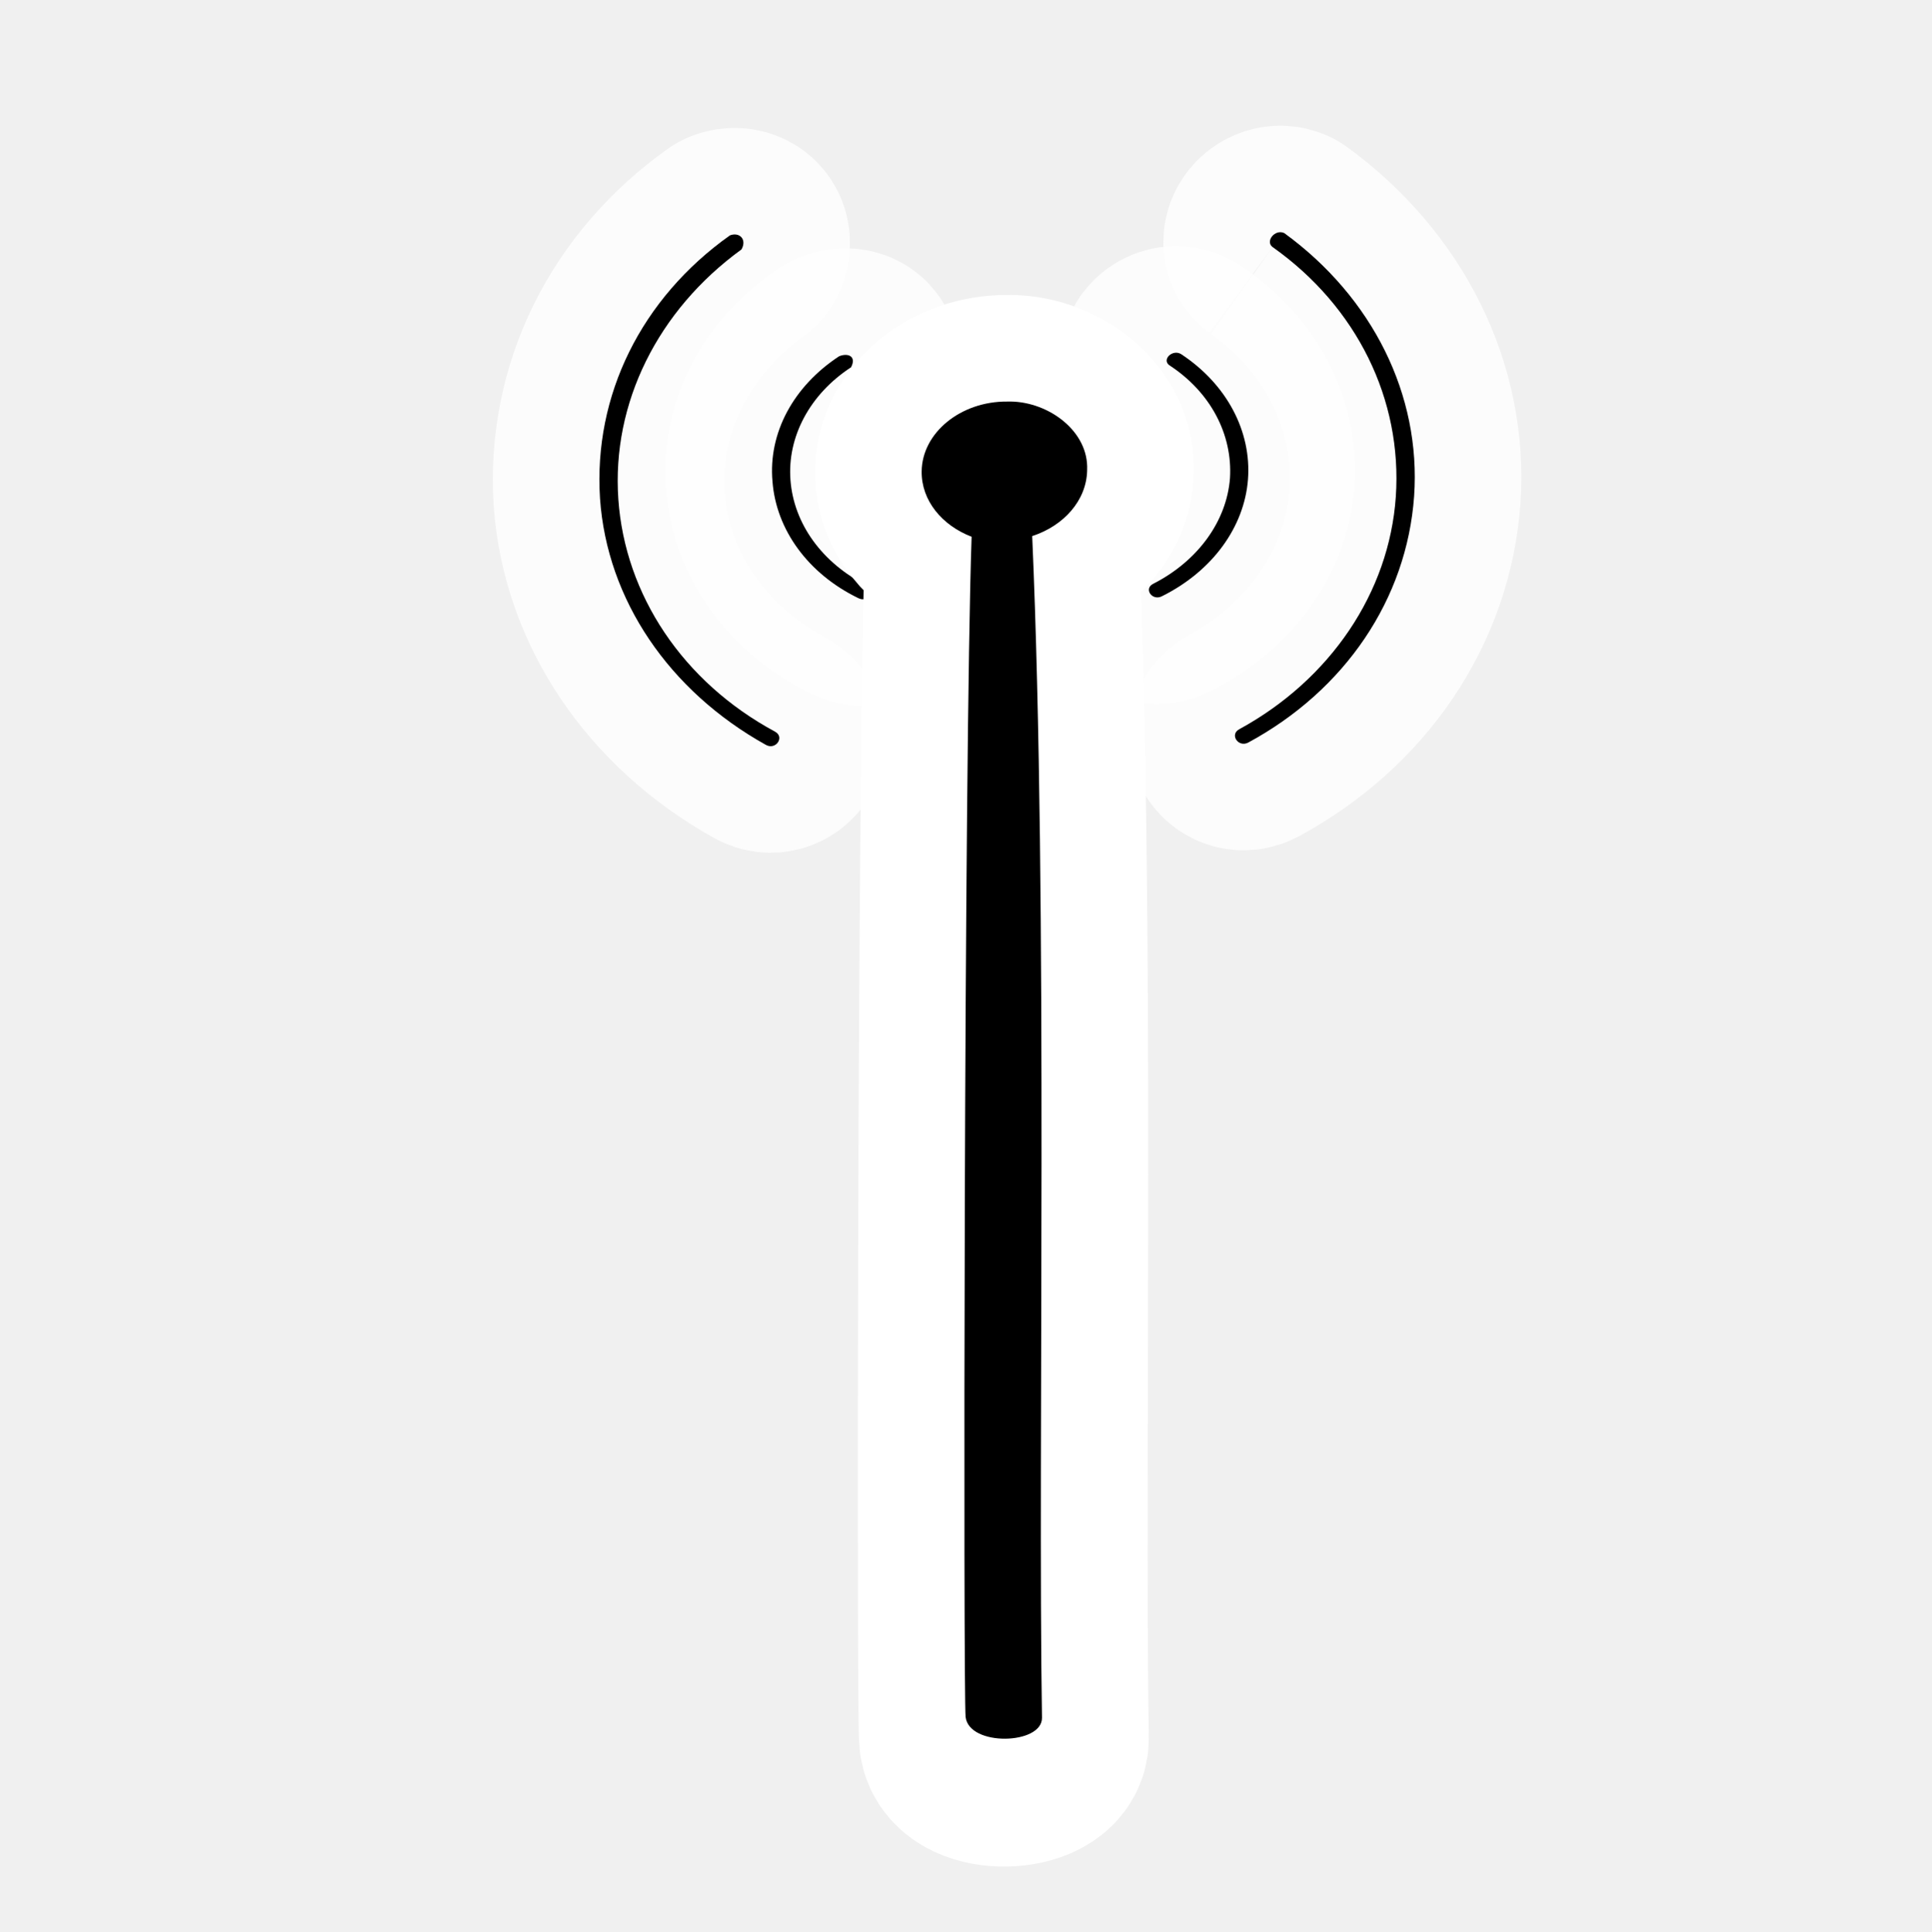
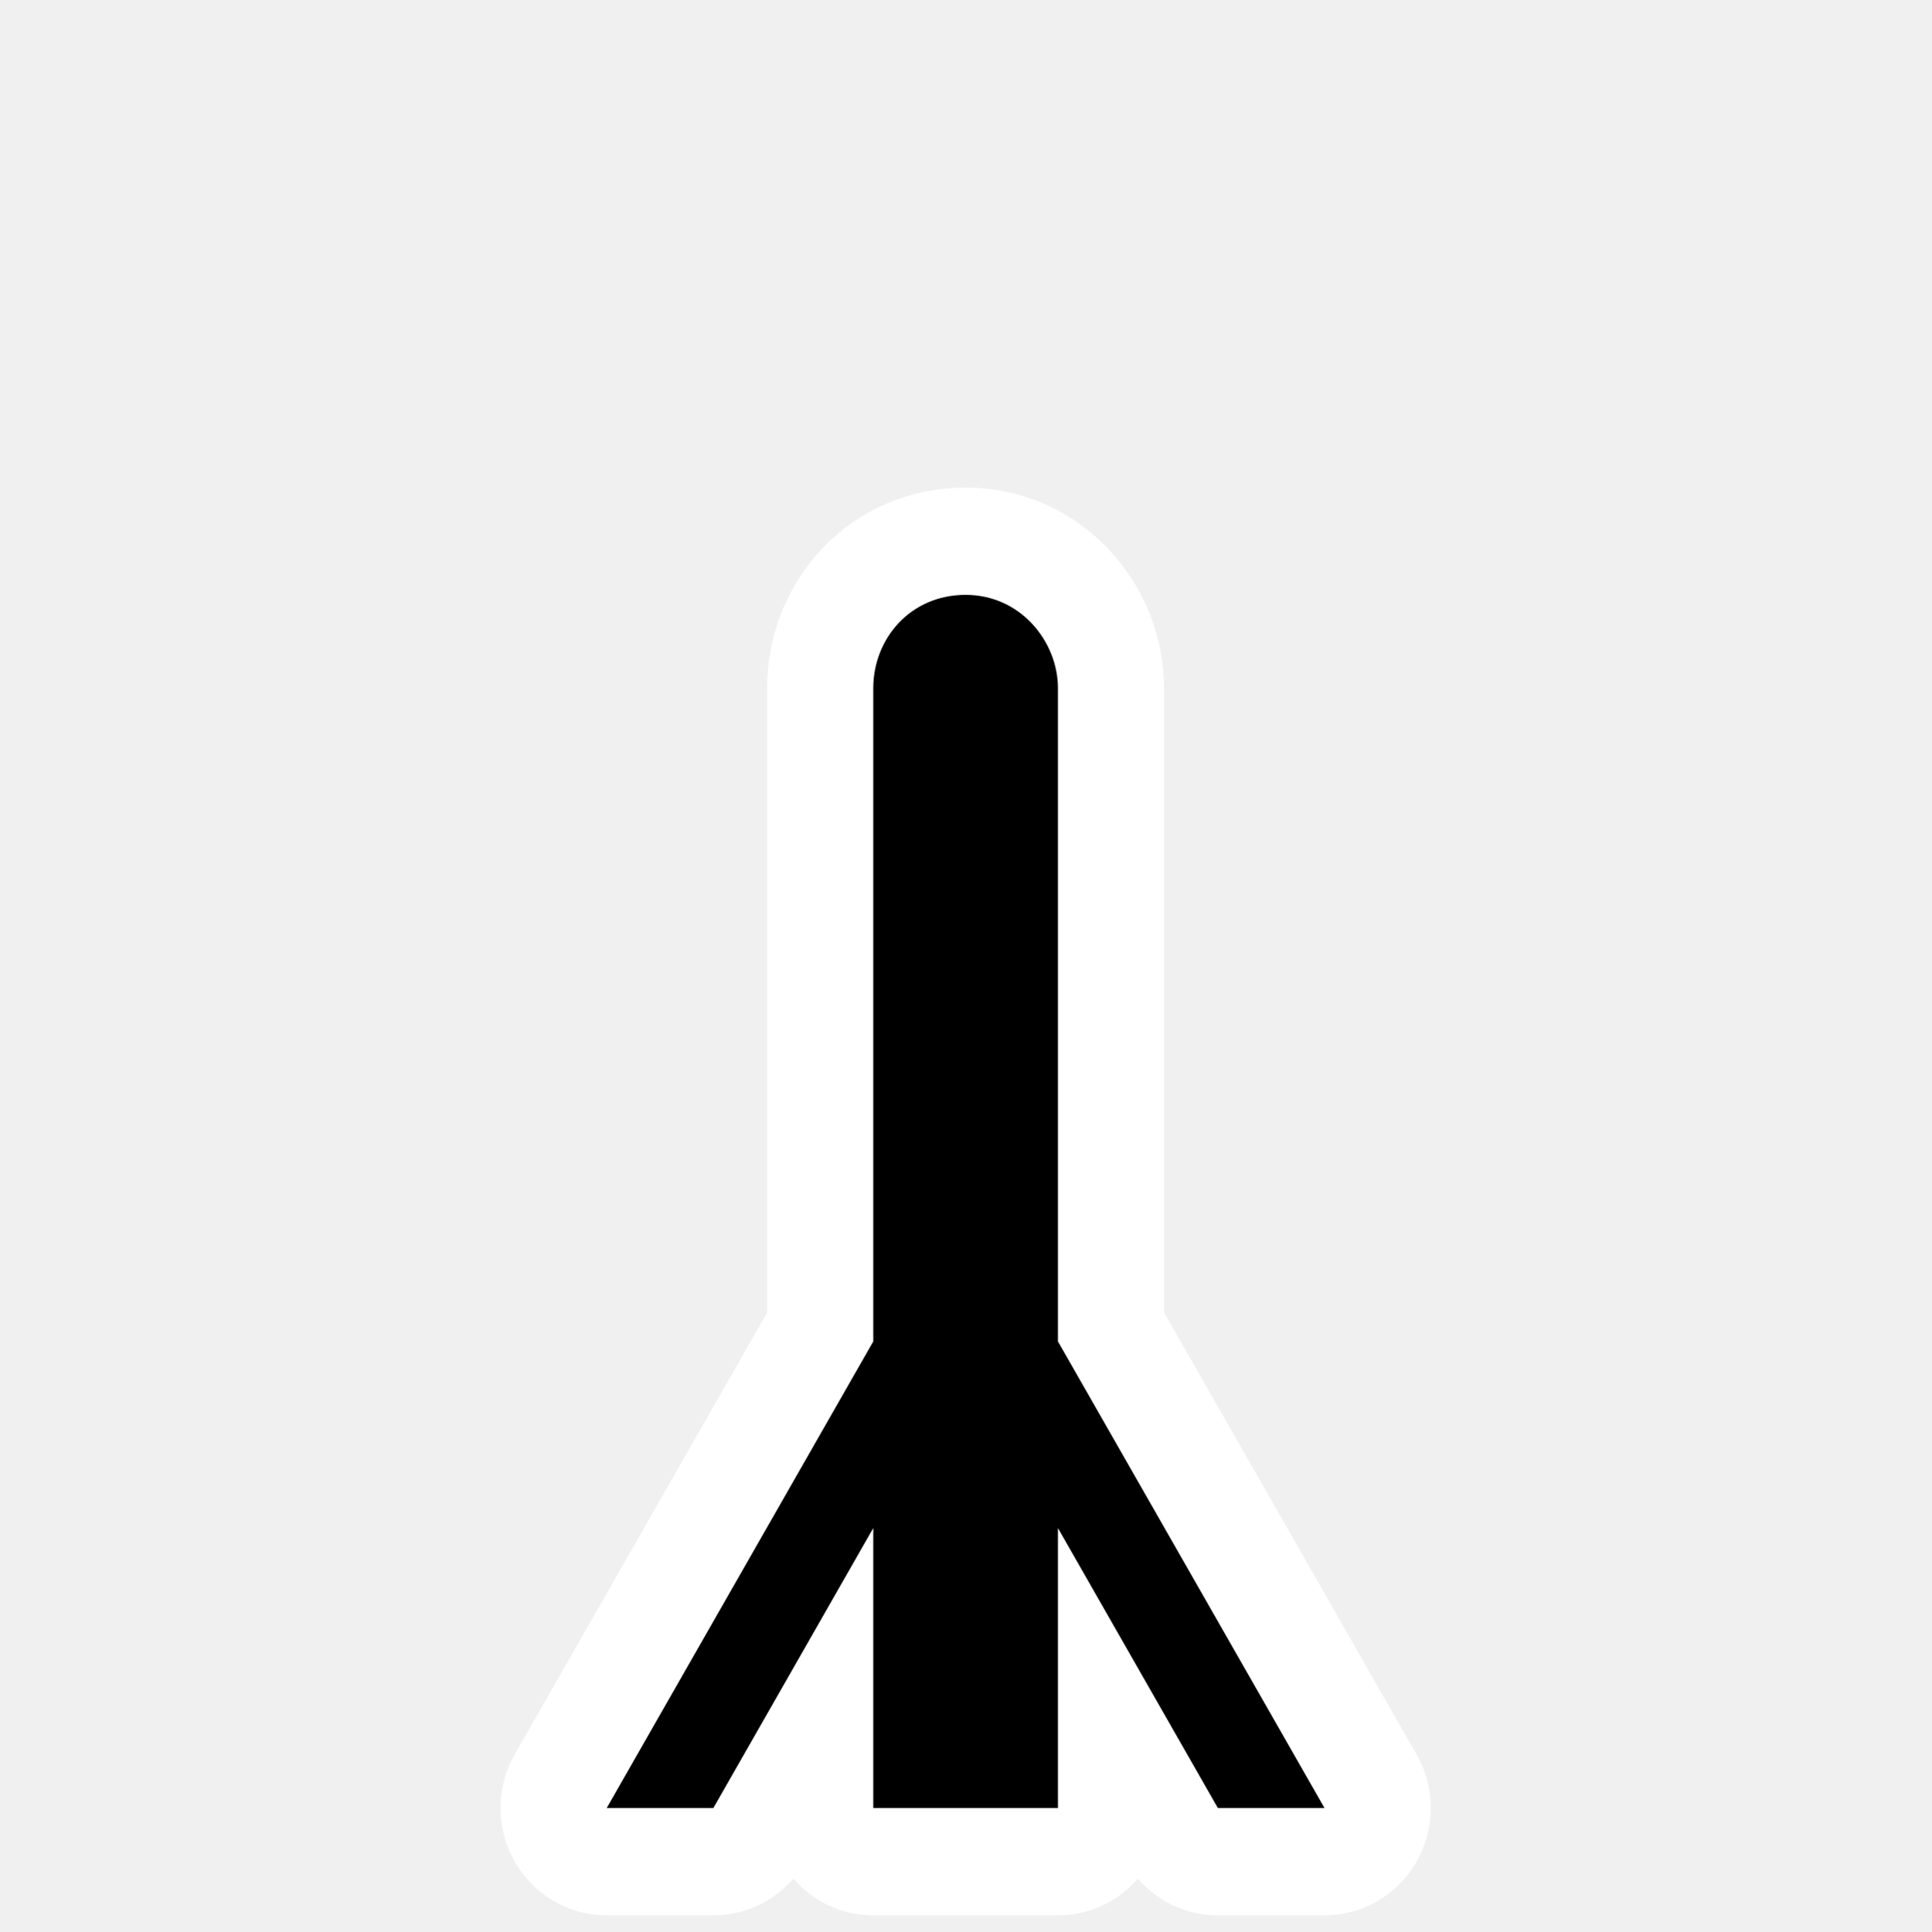
- <svg xmlns="http://www.w3.org/2000/svg" width="100%" height="100%" viewBox="0 0 580 580" version="1.1" xml:space="preserve" style="fill-rule:evenodd;clip-rule:evenodd;stroke-linejoin:round;">
-   <path id="path4165" d="M382.2,74.2C407.5,92.1 421.2,120 419.2,149.2C417.2,178 399.5,204.1 372.2,219C369.2,220.6 371.9,224.6 374.9,223C403.9,207.3 422.5,180 424.7,149C426.8,118.6 412.2,89.3 385.7,70C382.9,68.7 379.9,72.5 382.2,74.2" style="fill:none;stroke:white;stroke-opacity:0.8;stroke-width:64px;" />
-   <path id="path4167" d="M180.2,149.7C182.3,180.1 200.9,207.5 230,223.7C233,225.4 235.8,221.3 232.7,219.7C205.1,204.8 187.7,178.7 185.7,149.9C183.7,121.1 197.5,93.2 222.7,74.9C224.4,71.8 222,69.6 219.2,70.7C192.6,89.6 178.2,118.7 180.2,149.7Z" style="fill:none;stroke:white;stroke-opacity:0.8;stroke-width:64px;" />
-   <path id="path4169" d="M369.4,143.6C368.4,156.6 359.7,168.5 346.4,175.3C343.3,176.8 346.1,180.7 349.1,179C364.1,171.5 373.7,158.3 374.8,144C375.9,129.5 368.4,115.4 354.8,106.4C352.2,104.7 348.8,108 351.2,109.7C363.6,117.8 370.2,130.5 369.4,143.6Z" style="fill:none;stroke:white;stroke-opacity:0.8;stroke-width:64px;" />
-   <path id="path4171" d="M232,144.6C233.1,159.1 242.7,172.3 257.7,179.6C260.7,181.2 263.5,177.4 260.4,175.9C246.9,169.1 238.4,157.3 237.4,144.2C236.4,131.2 243.2,118.4 255.6,110.3C257.3,107 254.7,105.9 252,107C238.3,116 230.7,130 232,144.6Z" style="fill:none;stroke:white;stroke-opacity:0.8;stroke-width:64px;" />
-   <path id="path4154" d="M382.2,74.2C407.5,92.1 421.2,120 419.2,149.2C417.2,178 399.5,204.1 372.2,219C369.2,220.6 371.9,224.6 374.9,223C403.9,207.3 422.5,180 424.7,149C426.8,118.6 412.2,89.3 385.7,70C382.9,68.7 379.9,72.5 382.2,74.2" style="fill-rule:nonzero;" />
-   <path id="path4152" d="M180.2,149.7C182.3,180.1 200.9,207.5 230,223.7C233,225.4 235.8,221.3 232.7,219.7C205.1,204.8 187.7,178.7 185.7,149.9C183.7,121.1 197.5,93.2 222.7,74.9C224.4,71.8 222,69.6 219.2,70.7C192.6,89.6 178.2,118.7 180.2,149.7Z" style="fill-rule:nonzero;" />
-   <path id="path4150" d="M369.4,143.6C368.4,156.6 359.7,168.5 346.4,175.3C343.3,176.8 346.1,180.7 349.1,179C364.1,171.5 373.7,158.3 374.8,144C375.9,129.5 368.4,115.4 354.8,106.4C352.2,104.7 348.8,108 351.2,109.7C363.6,117.8 370.2,130.5 369.4,143.6Z" style="fill-rule:nonzero;" />
-   <path id="path4148" d="M232,144.6C233.1,159.1 242.7,172.3 257.7,179.6C260.7,181.2 263.5,177.4 260.4,175.9C246.9,169.1 238.4,157.3 237.4,144.2C236.4,131.2 243.2,118.4 255.6,110.3C257.3,107 254.7,105.9 252,107C238.3,116 230.7,130 232,144.6Z" style="fill-rule:nonzero;" />
-   <path id="path4146" d="M303.563,120.59C303.191,120.584 302.82,120.587 302.449,120.6C288.499,120.5 276.901,130 276.801,141.6C276.701,150.3 282.901,157.799 291.801,161.199C289.483,228.708 289.289,516.075 290,522.18C291.042,531.131 313.14,530.308 313.011,522.18C311.719,440.866 314.847,272.025 310,161C319.5,157.9 326.3,150.301 326.5,141.301L326.5,141.199L326.5,141.1C326.984,129.571 315.08,120.765 303.563,120.59Z" style="fill-rule:nonzero;stroke:white;stroke-width:64px;stroke-miterlimit:1.414;" />
-   <path id="path41461" d="M303.563,120.59C303.191,120.584 302.82,120.587 302.449,120.6C288.499,120.5 276.901,130 276.801,141.6C276.701,150.3 282.901,157.799 291.801,161.199C289.483,228.708 289.289,509.554 290,515.659C291.042,524.61 313.066,524.019 312.937,515.89C311.645,434.576 314.847,272.025 310,161C319.5,157.9 326.3,150.301 326.5,141.301L326.5,141.199L326.5,141.1C326.984,129.571 315.08,120.765 303.563,120.59Z" style="fill-rule:nonzero;" />
+ <svg xmlns="http://www.w3.org/2000/svg" width="100%" height="100%" viewBox="0 0 580 580" version="1.1" xml:space="preserve" style="fill-rule:evenodd;clip-rule:evenodd;stroke-linejoin:round;stroke-miterlimit:1.414;">
+   <g id="mast" transform="matrix(27.7317,0,0,28.0271,95.8779,150.624)">
+     <path d="M7,1C6.402,1 6,1.469 6,2L6,9L3.113,14L4.268,14L6,11L6,14L8,14L8,11L9.732,14L10.887,14L8,9L8,2C8,1.504 7.598,1 7,1Z" style="fill-rule:nonzero;stroke:white;stroke-width:2.3px;" />
+   </g>
+   <g id="mast1" transform="matrix(27.7317,0,0,28.0271,95.8779,150.624)">
+     <path d="M7,1C6.402,1 6,1.469 6,2L6,9L3.113,14L4.268,14L6,11L6,14L8,14L8,11L9.732,14L10.887,14L8,9L8,2C8,1.504 7.598,1 7,1Z" style="fill-rule:nonzero;" />
+   </g>
</svg>
